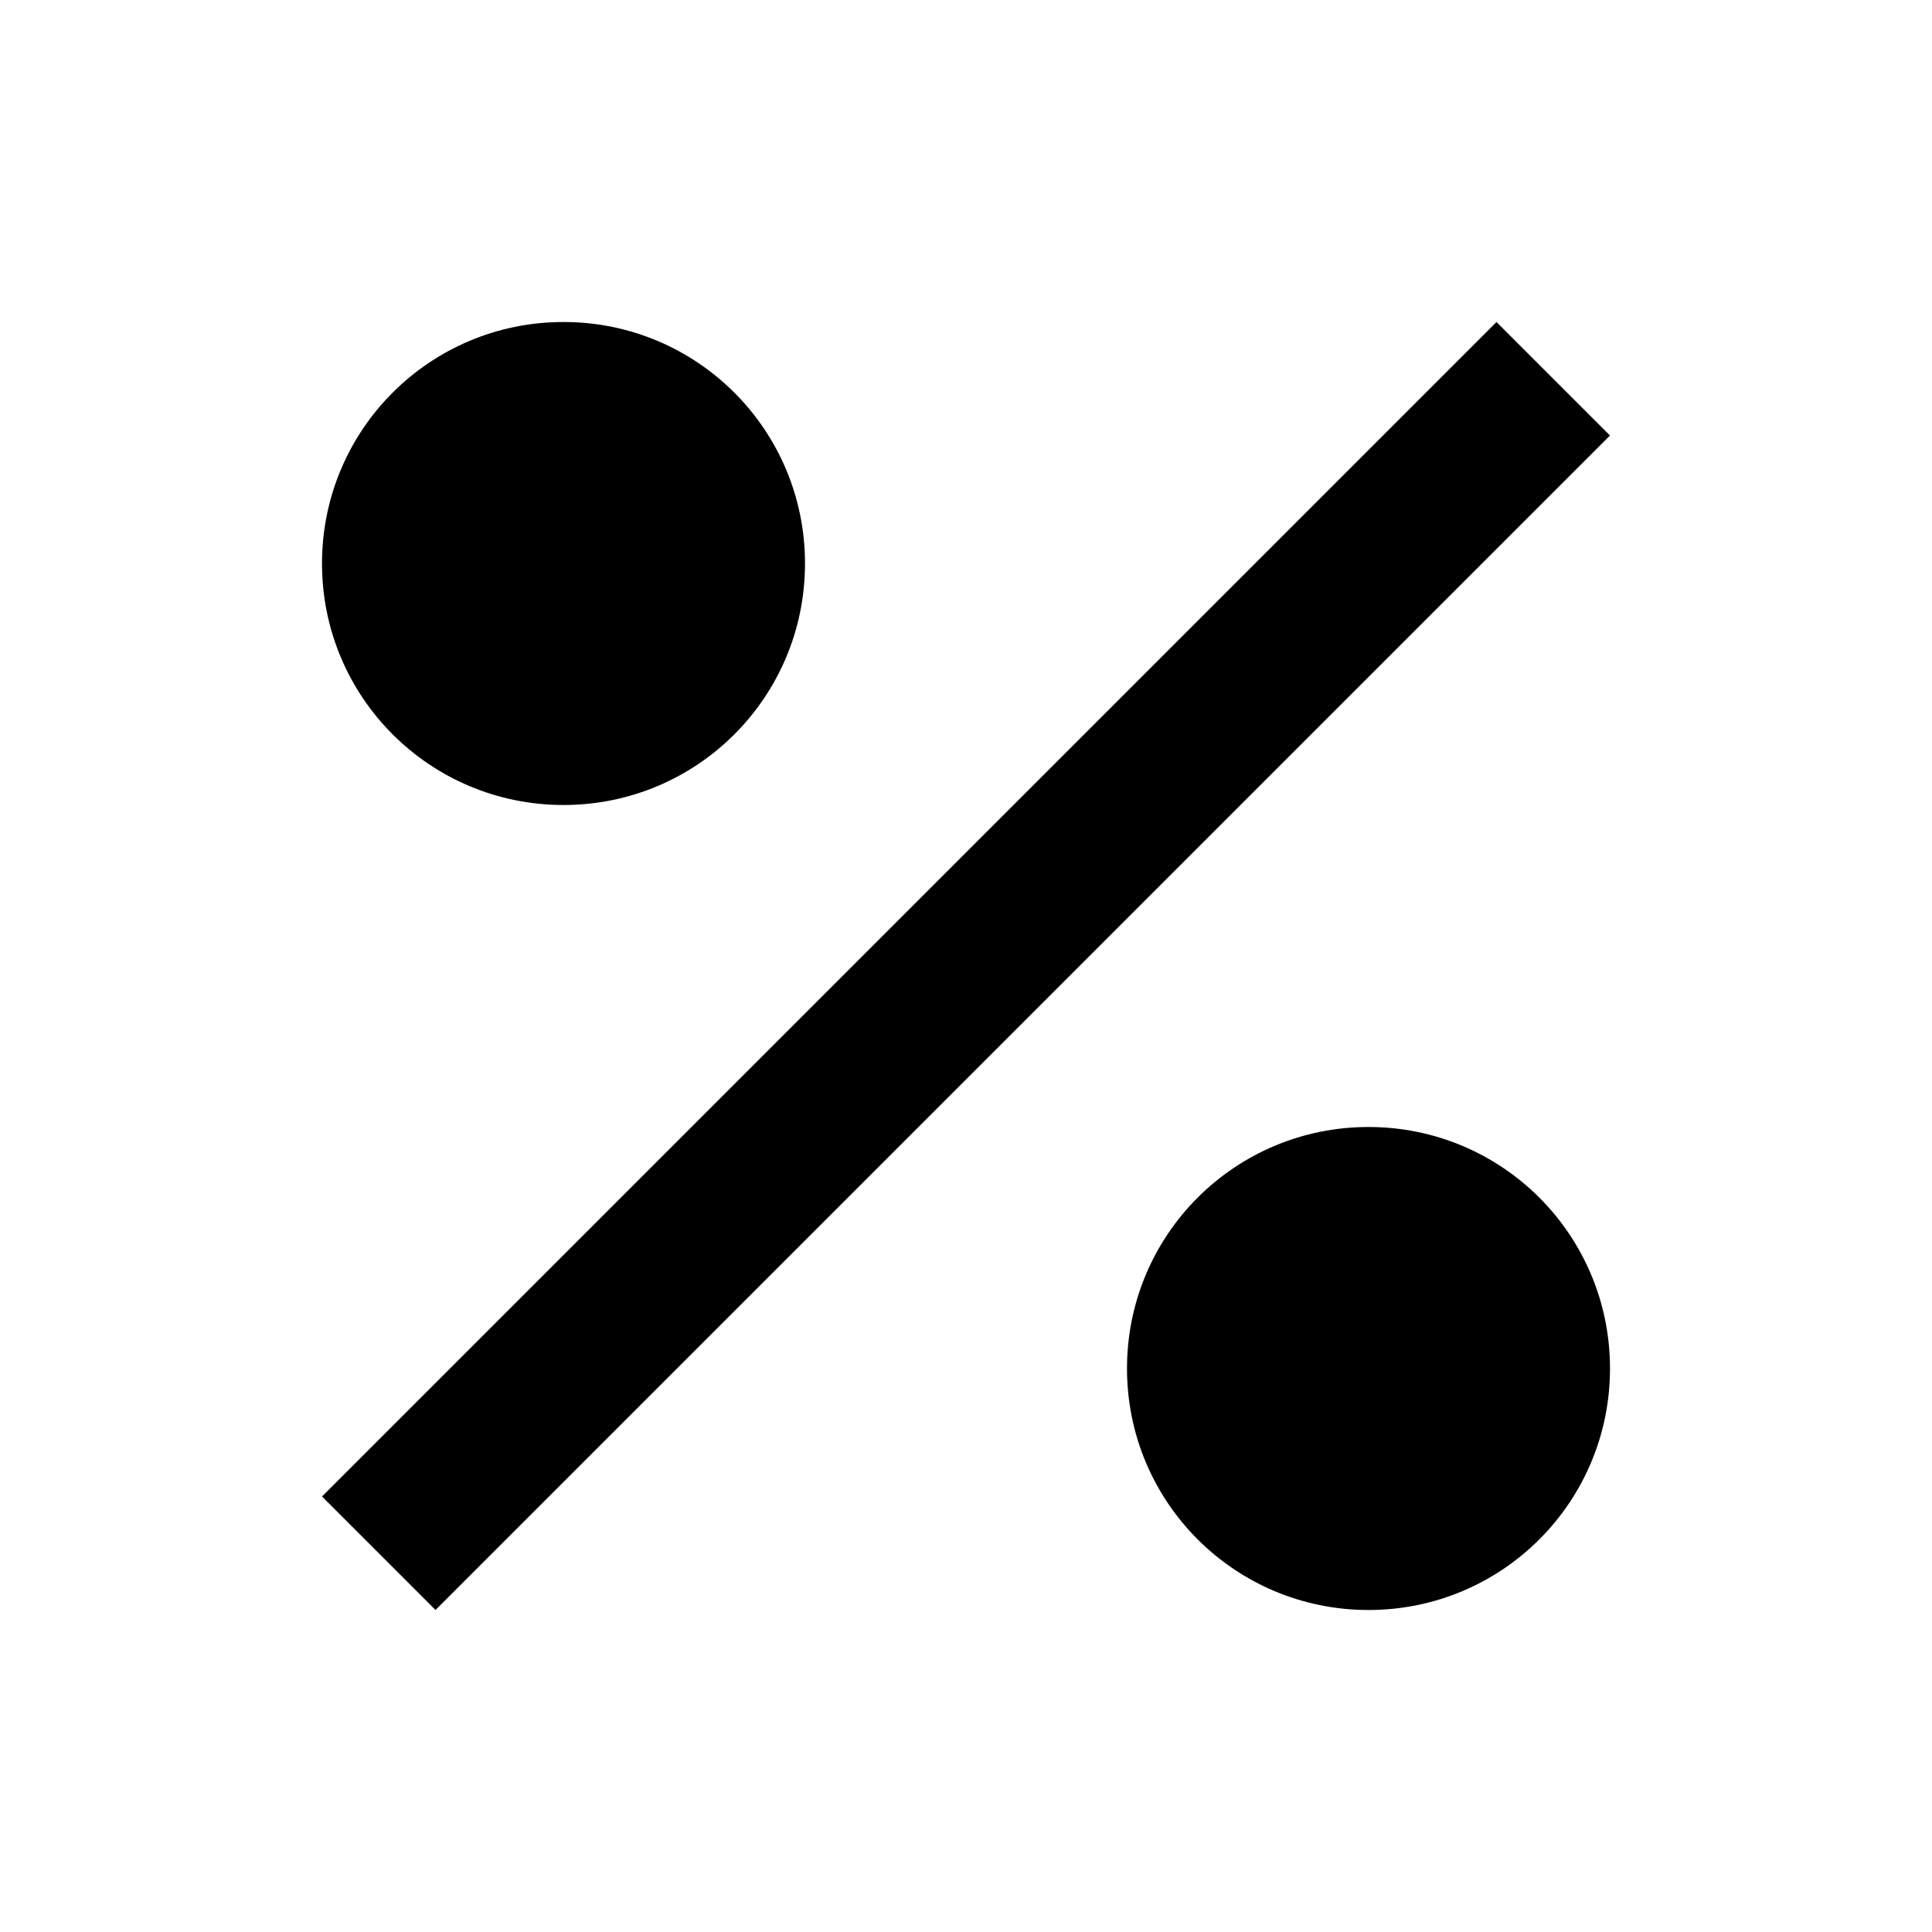
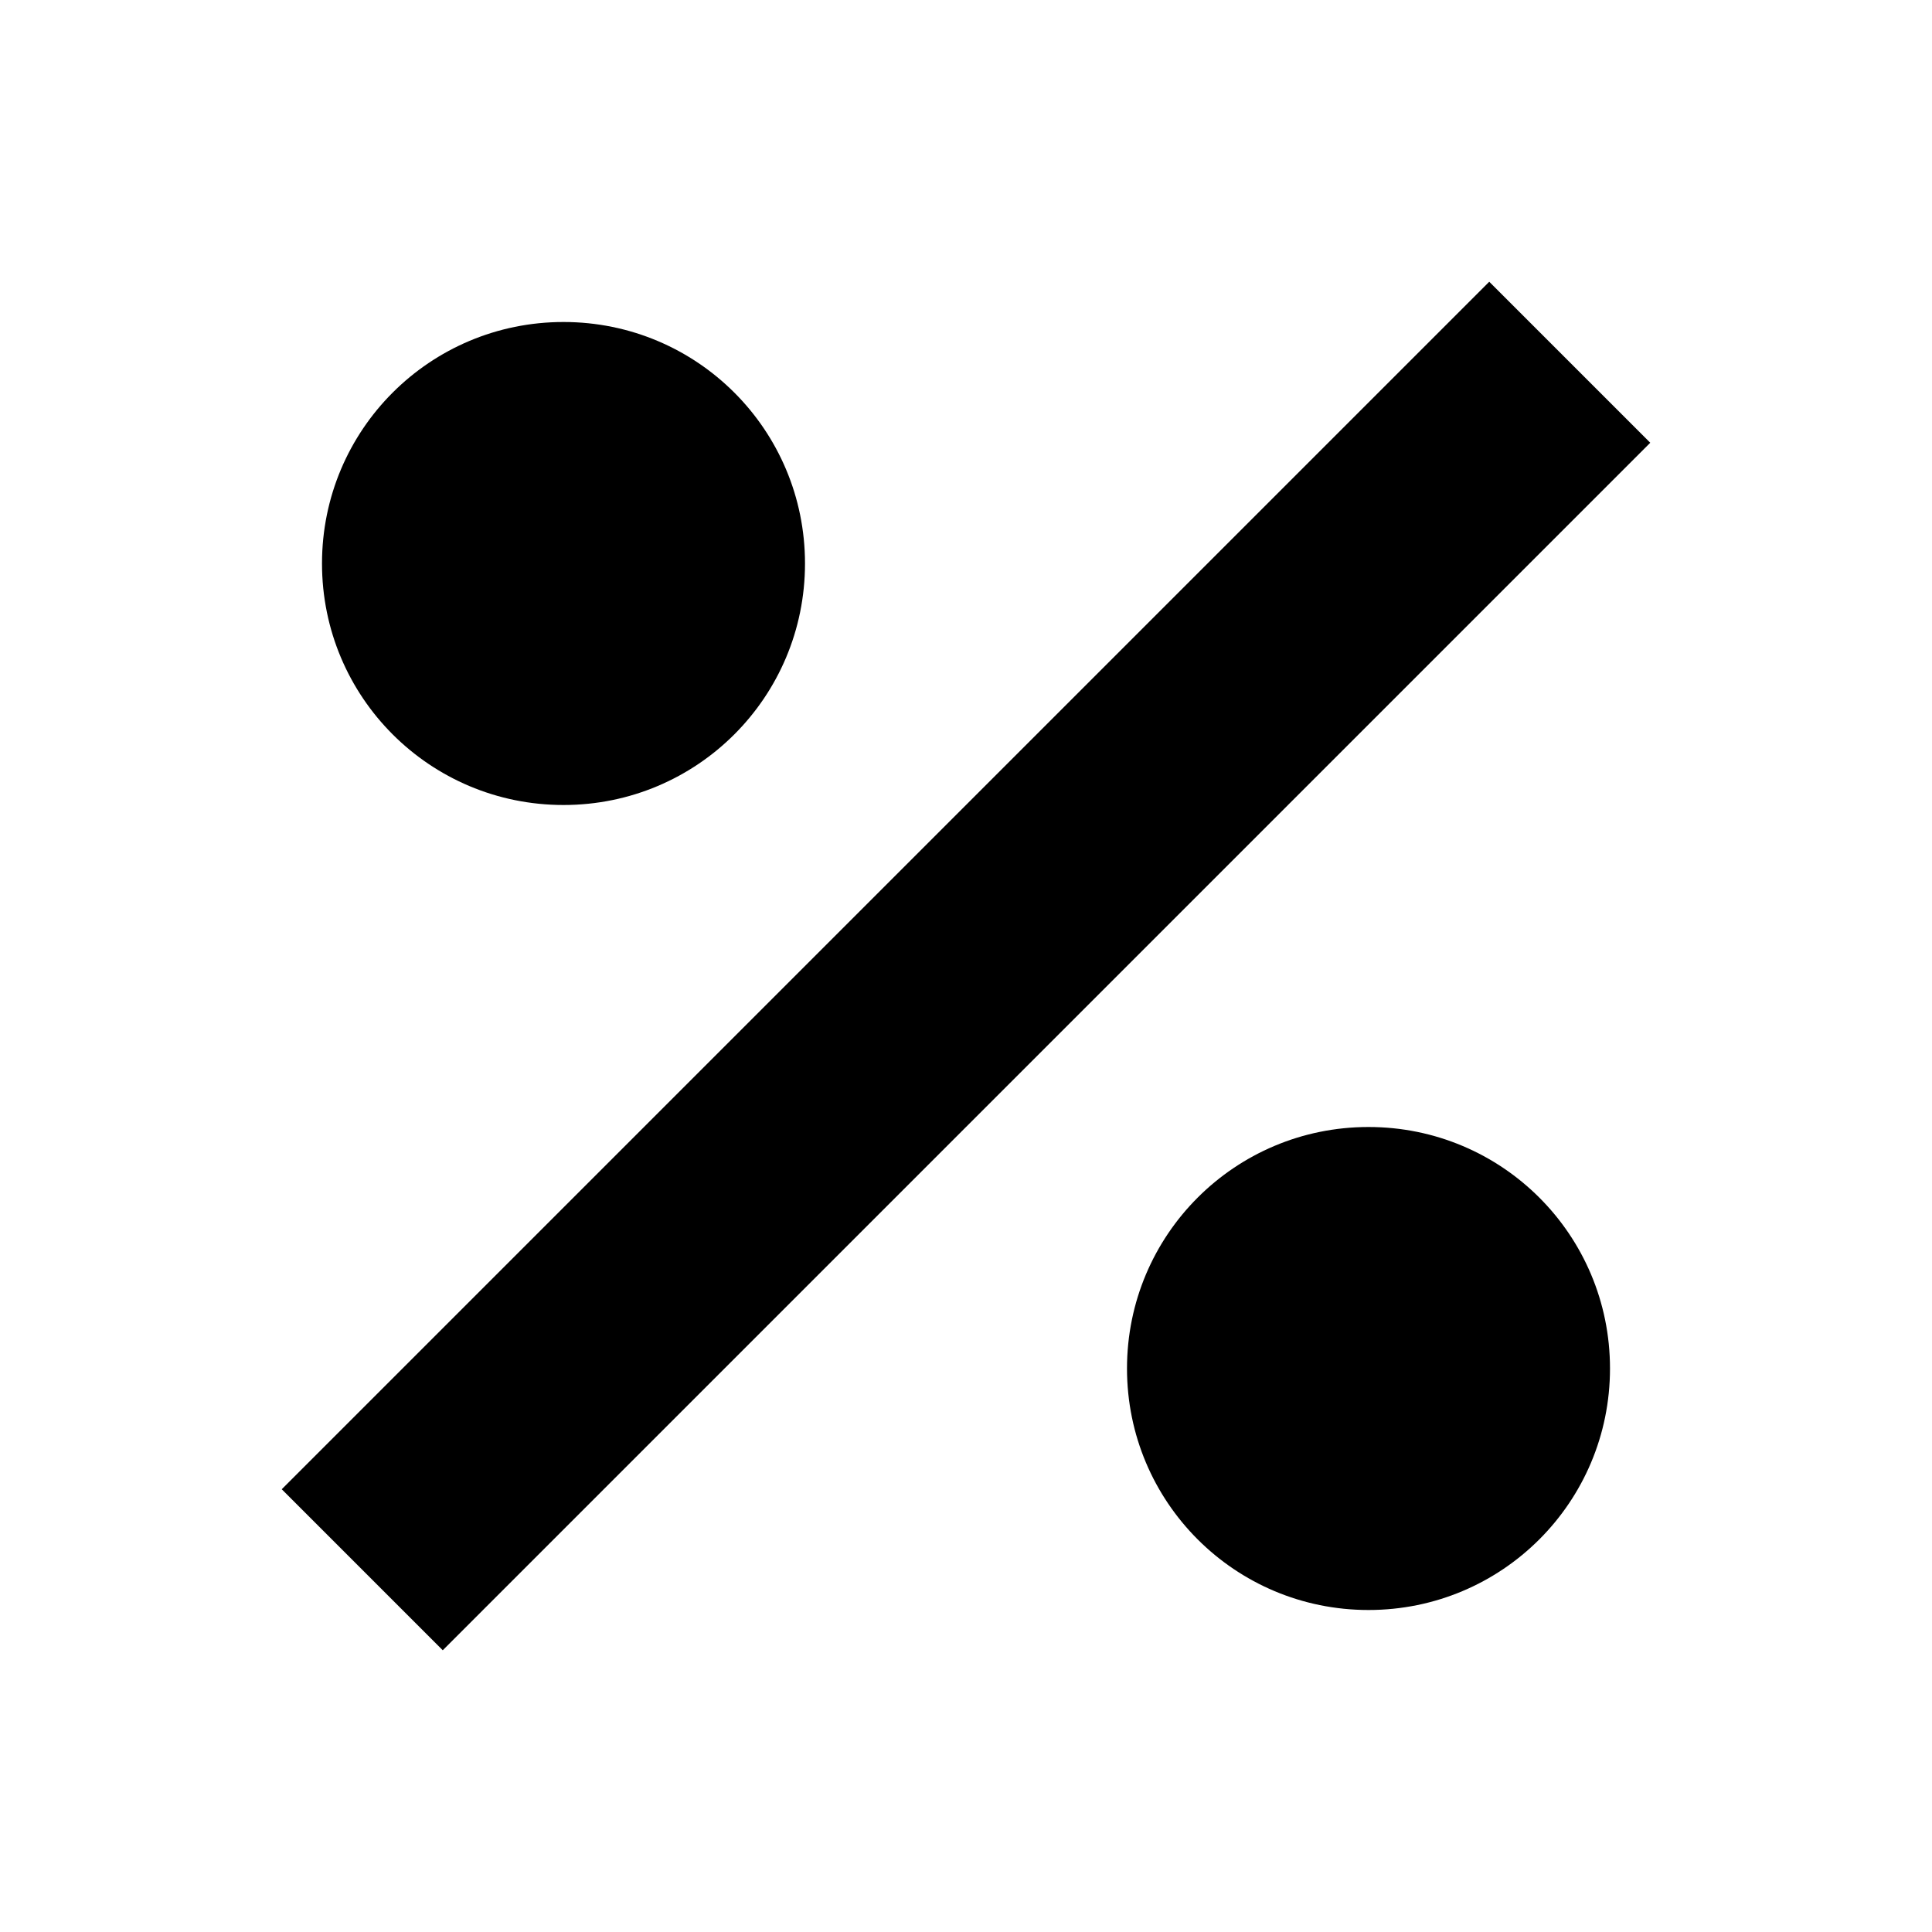
<svg xmlns="http://www.w3.org/2000/svg" version="1.1" width="24" height="24" viewBox="0 0 24 24">
-   <path d="M7,4C8.66,4 10,5.34 10,7C10,8.66 8.66,10 7,10C5.34,10 4,8.66 4,7C4,5.34 5.34,4 7,4M17,14C18.66,14 20,15.34 20,17C20,18.66 18.66,20 17,20C15.34,20 14,18.66 14,17C14,15.34 15.34,14 17,14M20,5.41L5.41,20L4,18.59L18.59,4L20,5.41Z" />
+   <path d="M18.5,3.5L3.5,18.5L5.5,20.5L20.5,5.5M7,4C5.34,4 4,5.34 4,7C4,8.66 5.34,10 7,10C8.66,10 10,8.66 10,7C10,5.34 8.66,4 7,4M17,14C15.34,14 14,15.34 14,17C14,18.66 15.34,20 17,20C18.66,20 20,18.66 20,17C20,15.34 18.66,14 17,14Z" />
</svg>
